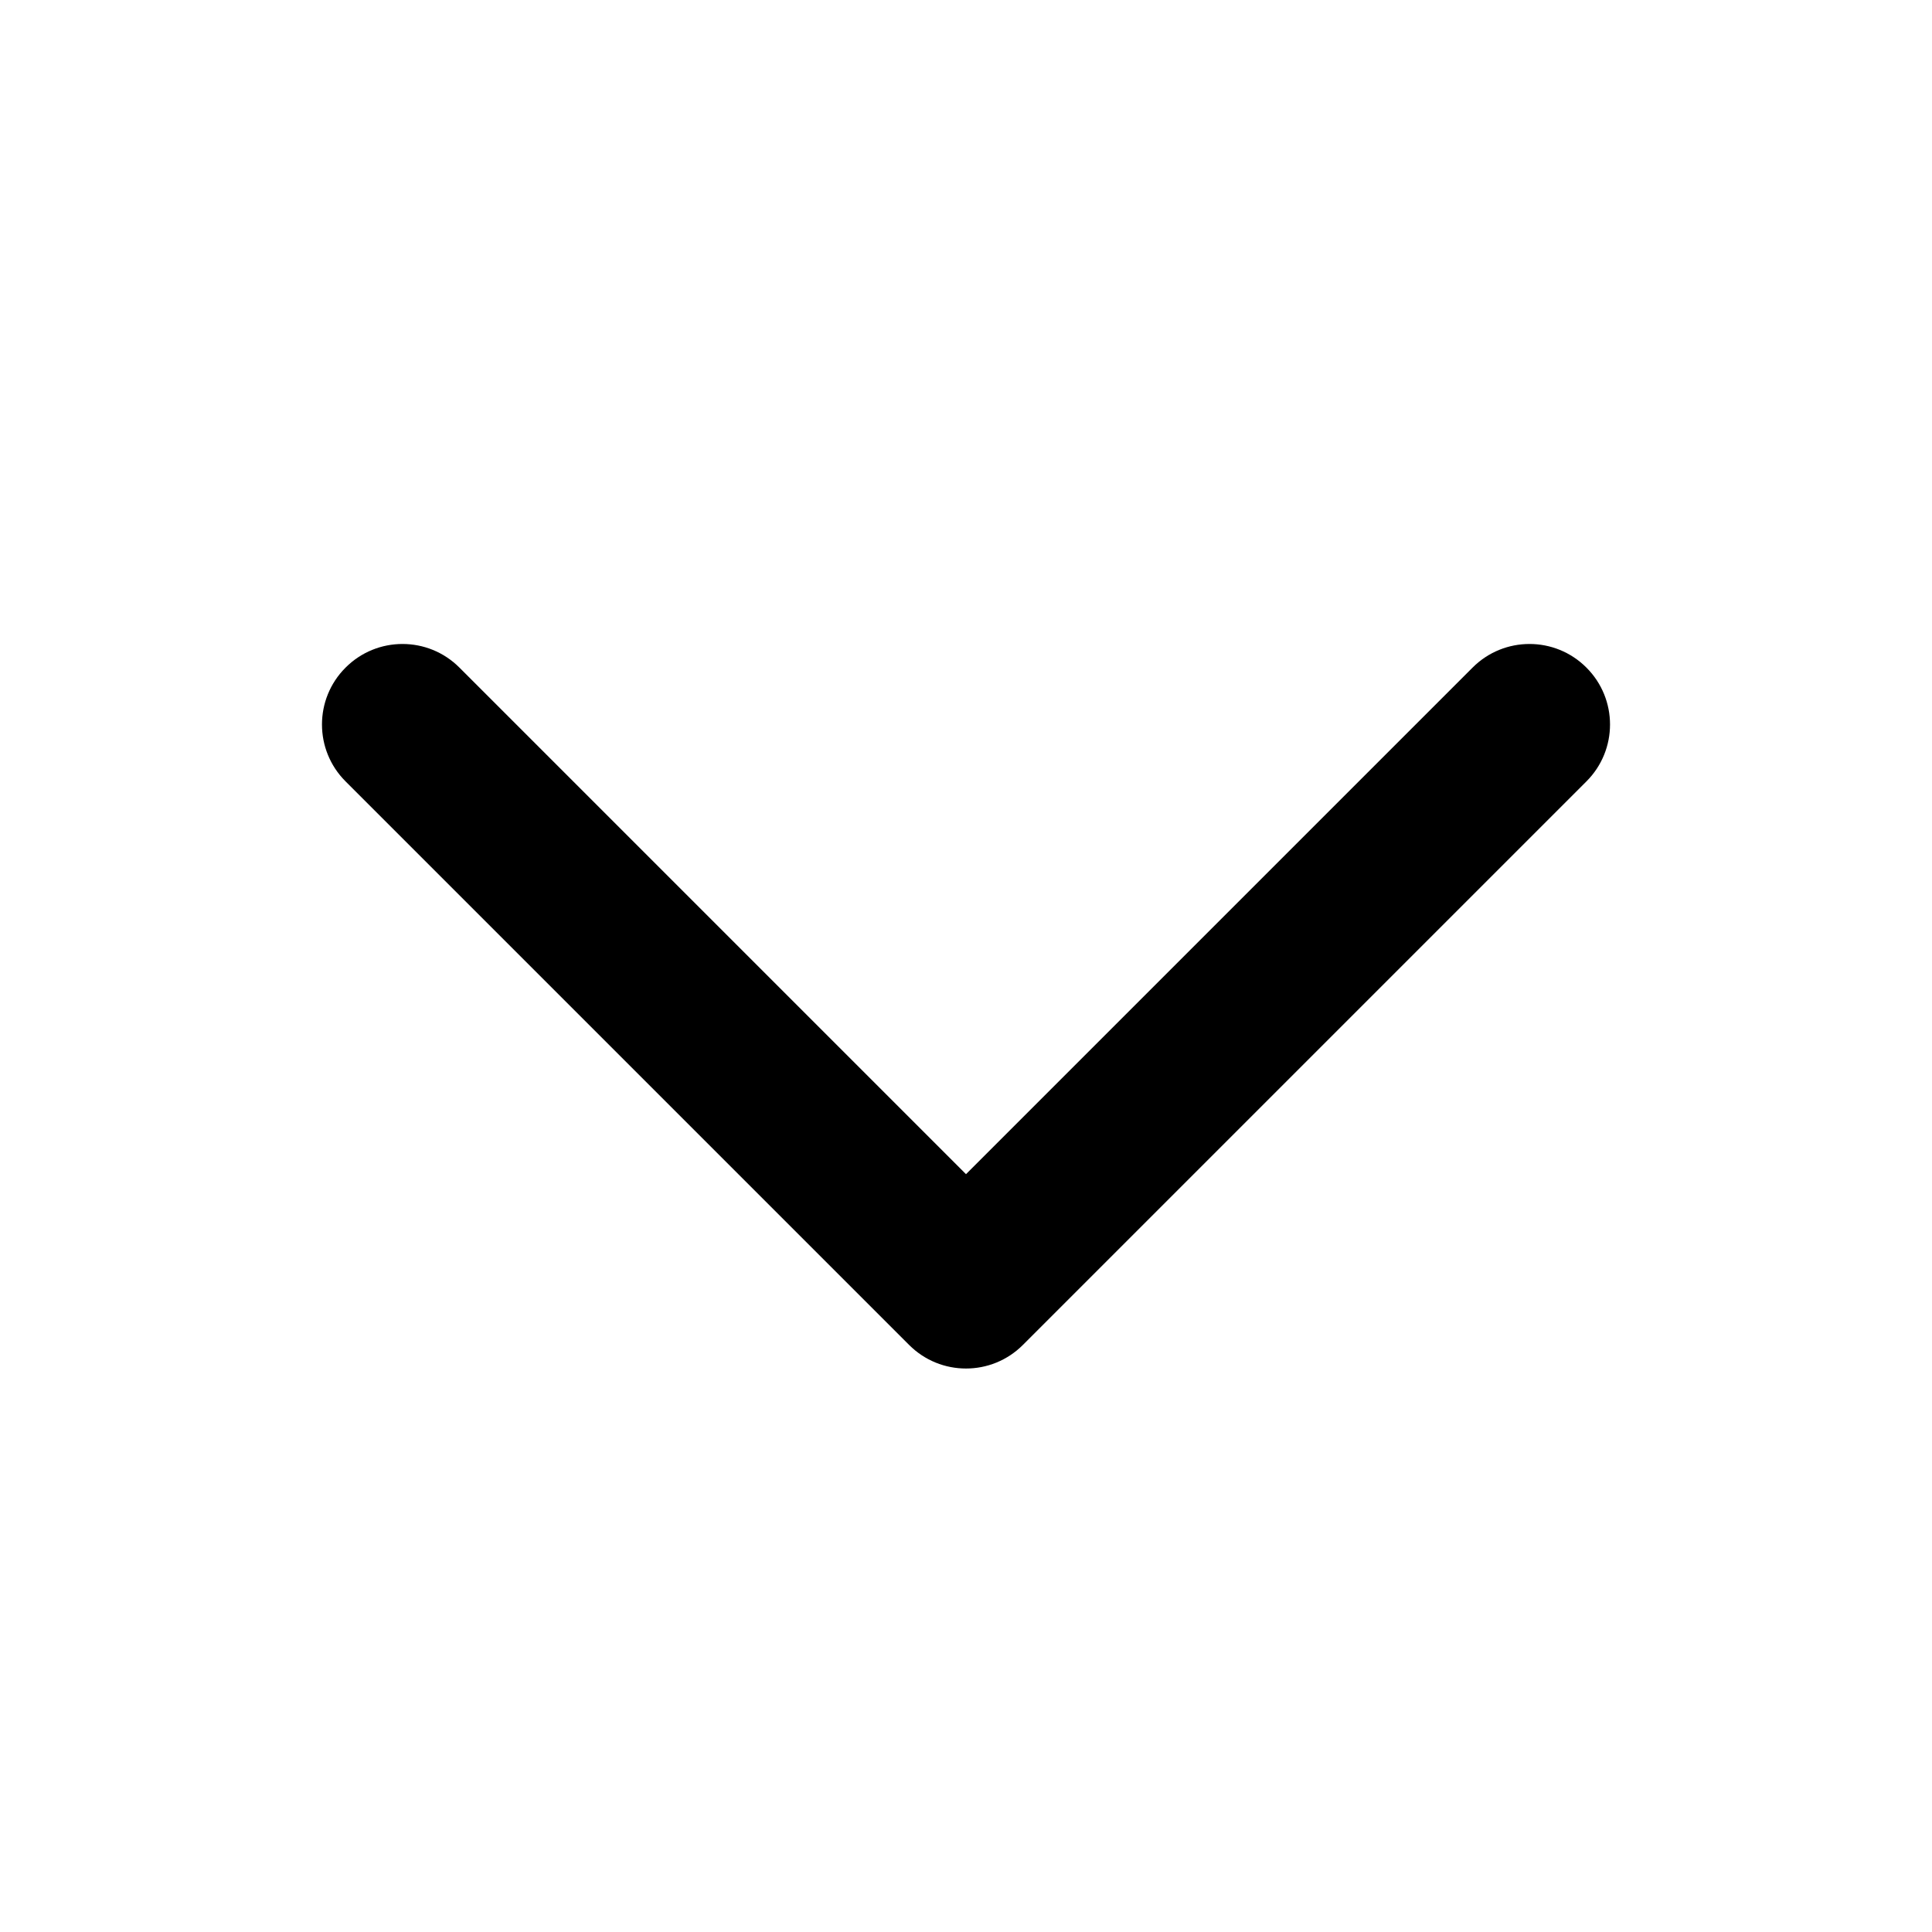
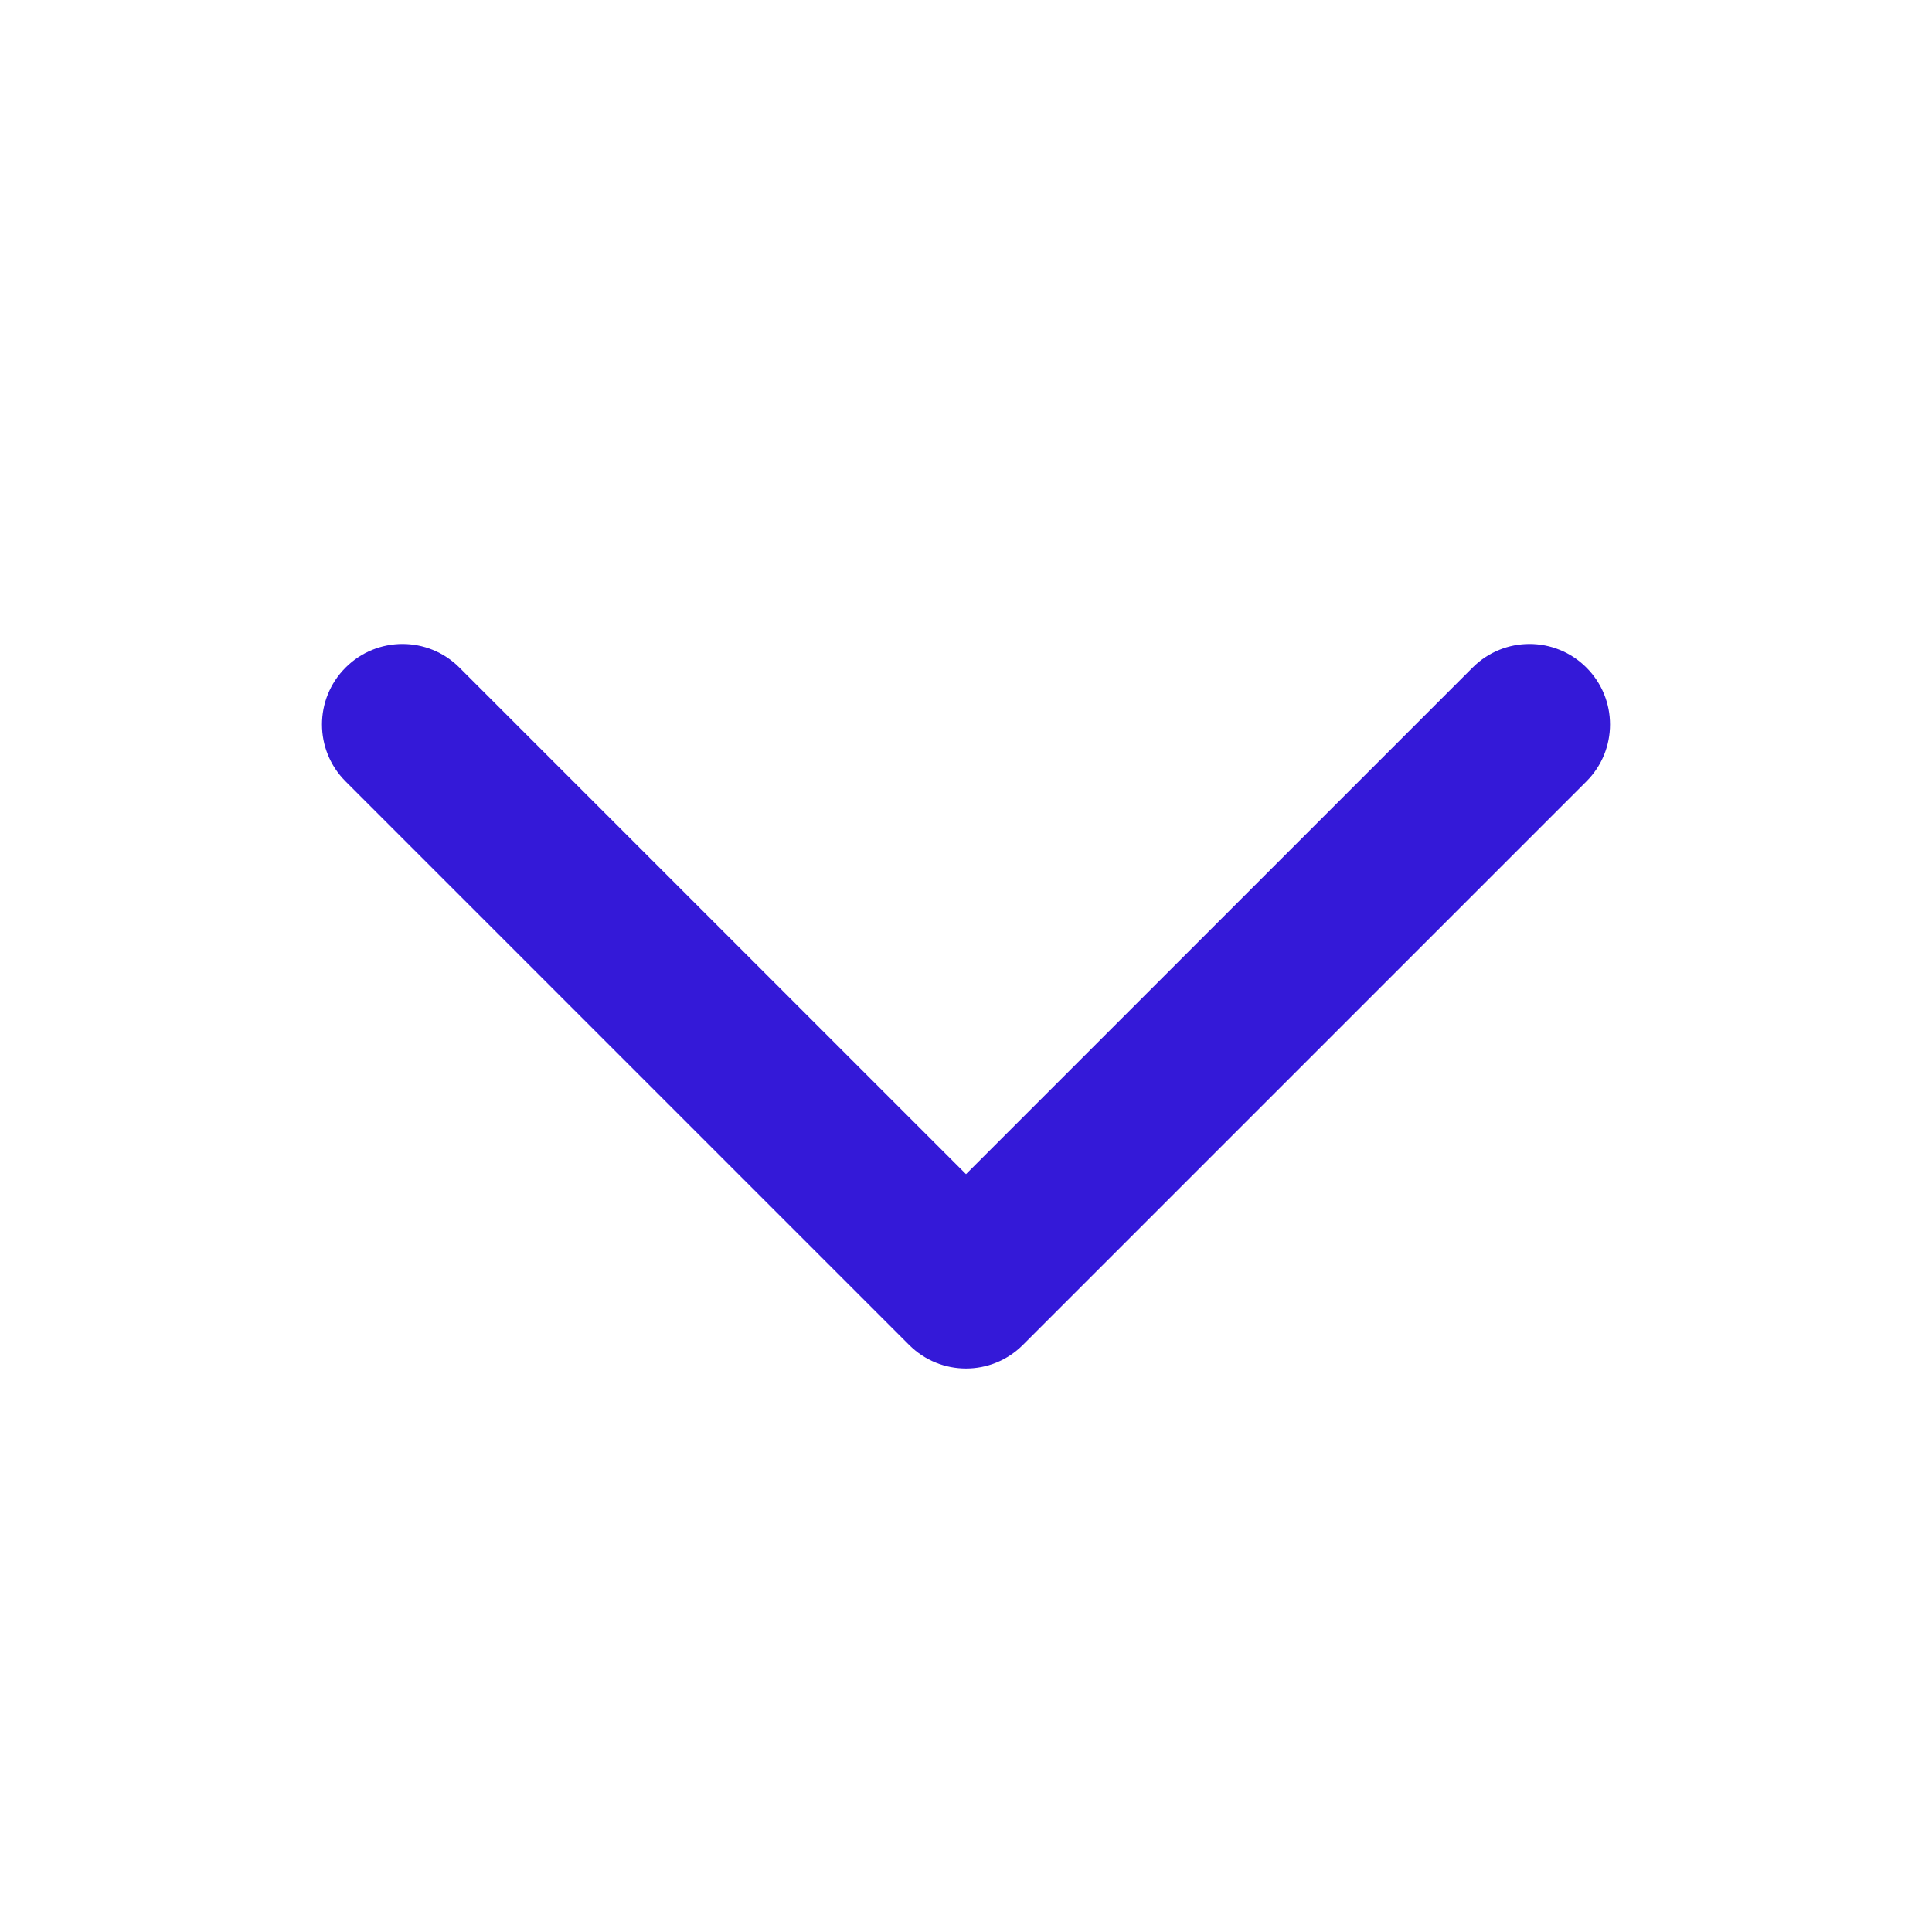
- <svg xmlns="http://www.w3.org/2000/svg" width="800px" height="800px" viewBox="0 0 24 24" fill="none">
-   <path fill-rule="evenodd" clip-rule="evenodd" d="M4.293 8.293C4.683 7.902 5.317 7.902 5.707 8.293L12 14.586L18.293 8.293C18.683 7.902 19.317 7.902 19.707 8.293C20.098 8.683 20.098 9.317 19.707 9.707L12.707 16.707C12.317 17.098 11.683 17.098 11.293 16.707L4.293 9.707C3.902 9.317 3.902 8.683 4.293 8.293Z" fill="#000000" />
+ <svg xmlns="http://www.w3.org/2000/svg" width="inherit" height="inherit" viewBox="0 0 24 24" fill="none">
+   <path fill-rule="evenodd" clip-rule="evenodd" d="M4.293 8.293C4.683 7.902 5.317 7.902 5.707 8.293L12 14.586L18.293 8.293C18.683 7.902 19.317 7.902 19.707 8.293C20.098 8.683 20.098 9.317 19.707 9.707L12.707 16.707C12.317 17.098 11.683 17.098 11.293 16.707L4.293 9.707C3.902 9.317 3.902 8.683 4.293 8.293Z" fill="#3419D8" />
</svg>
